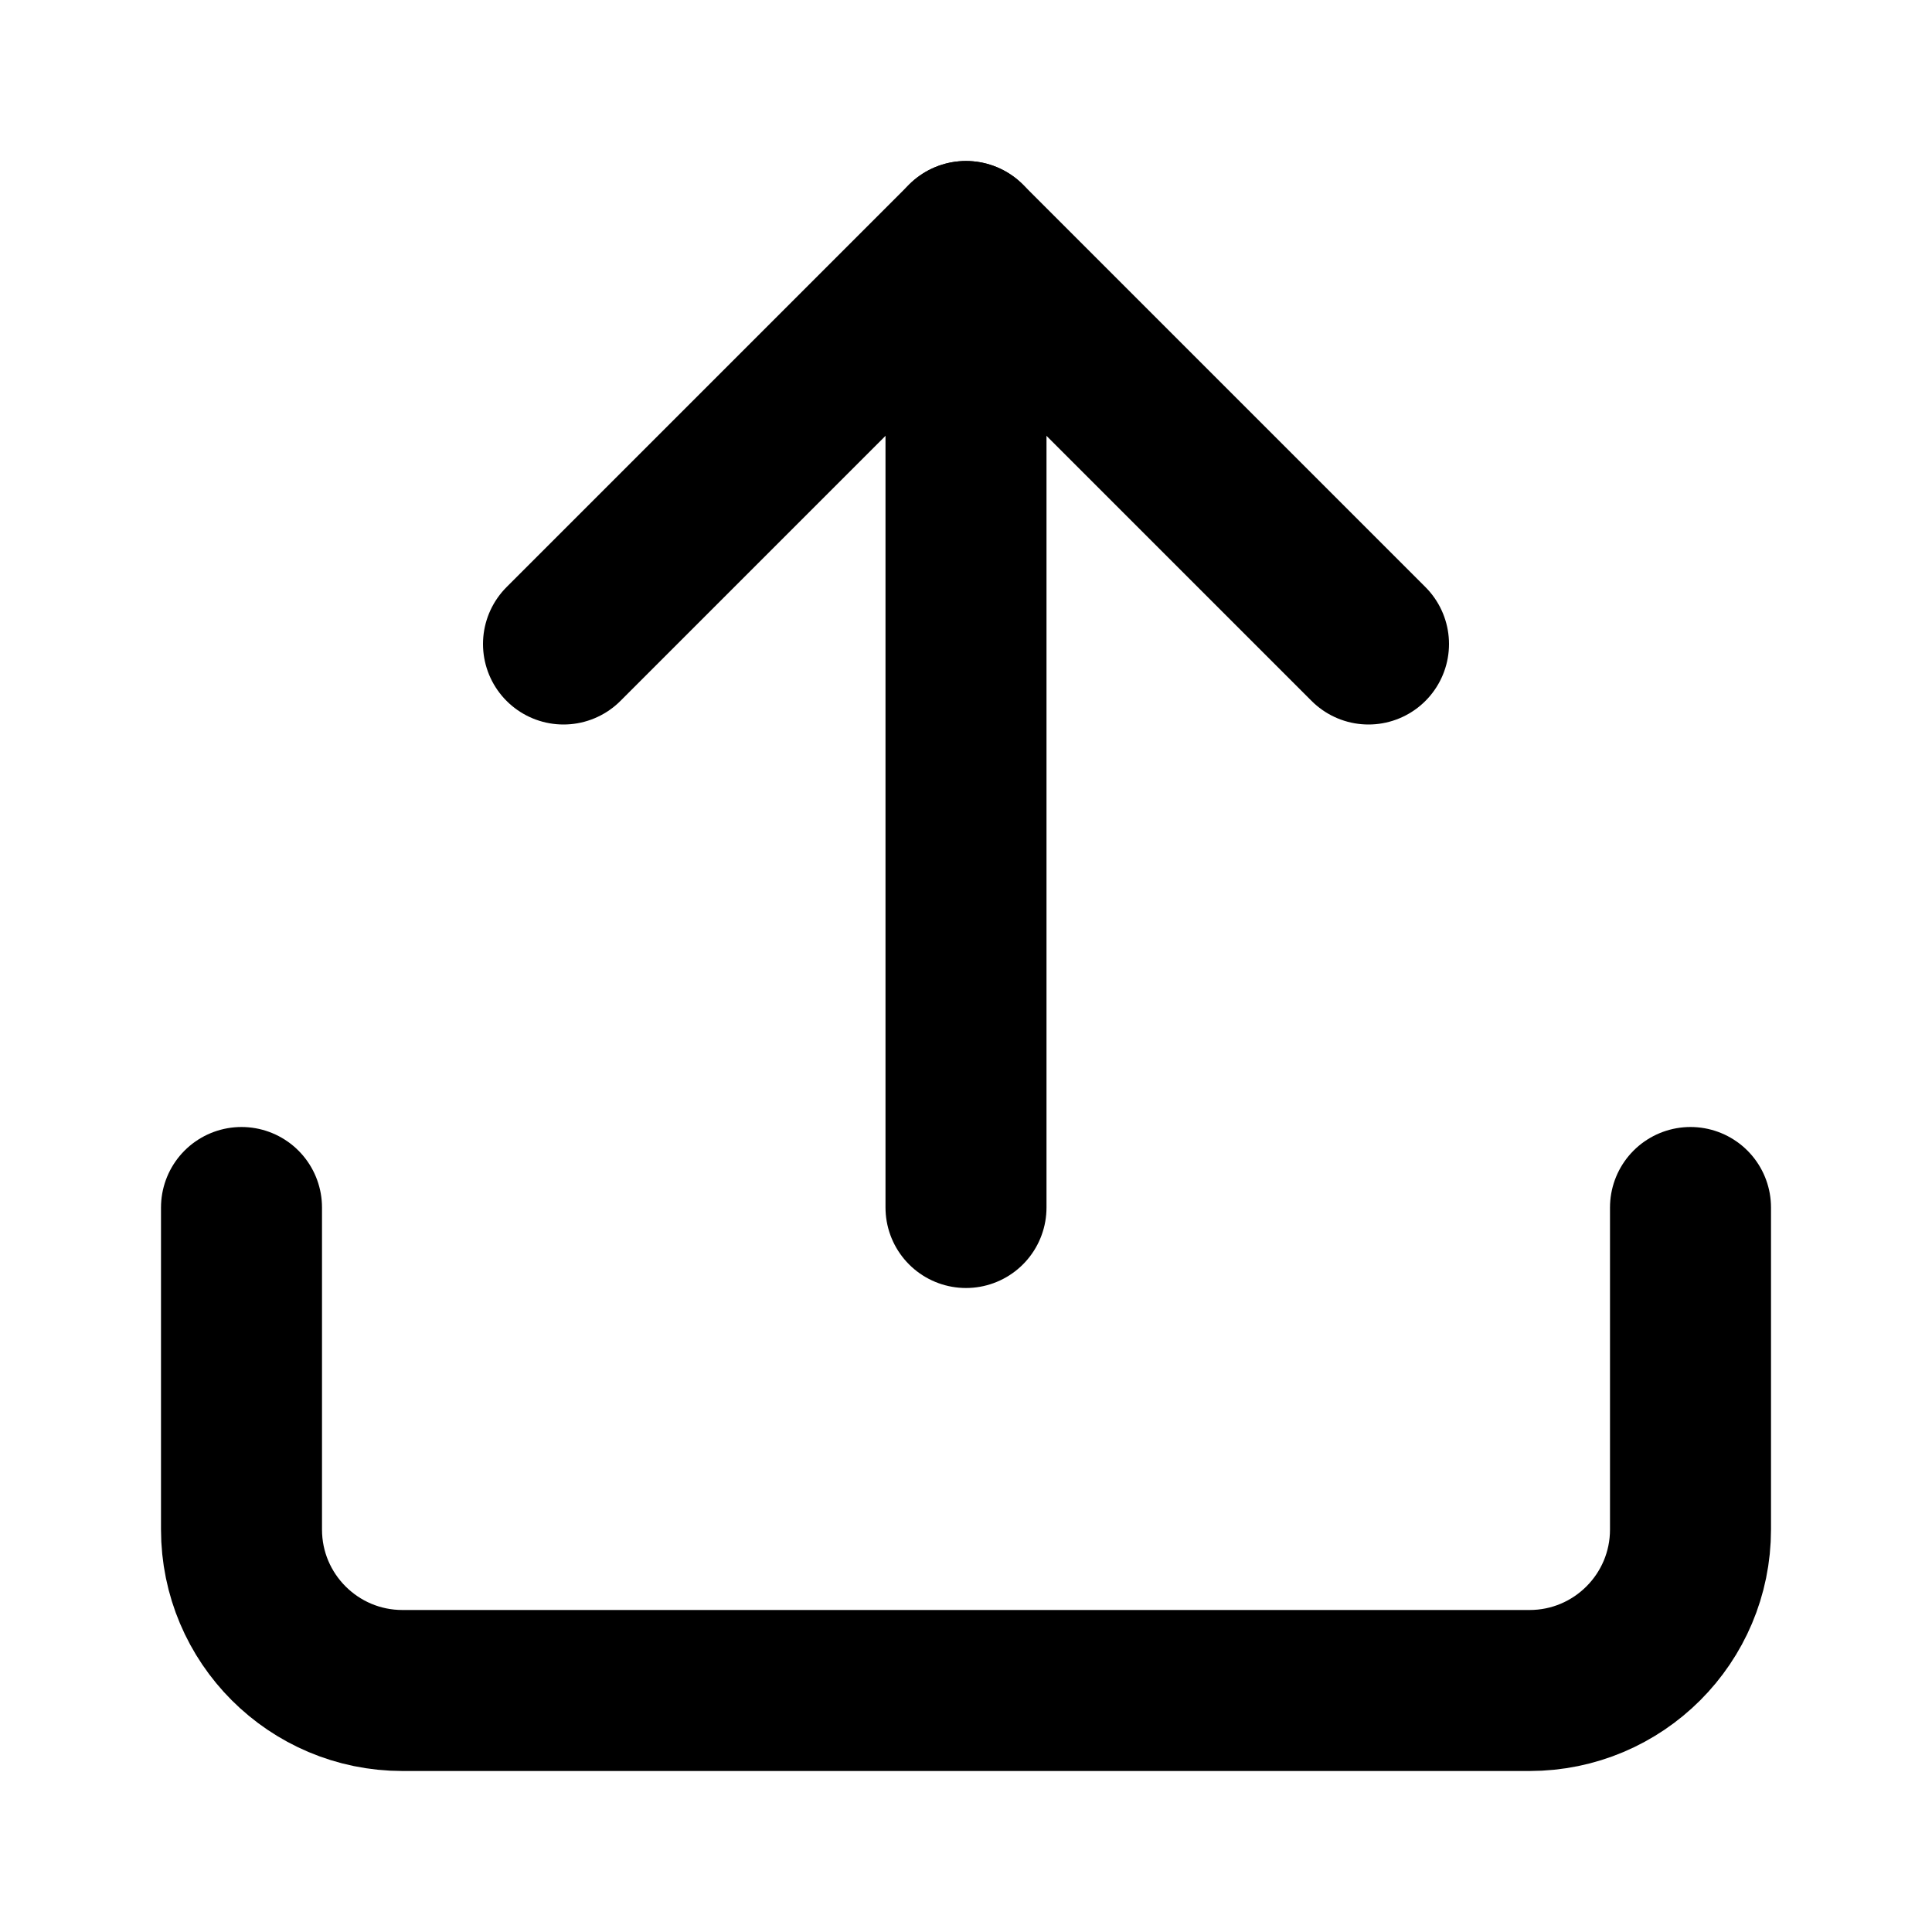
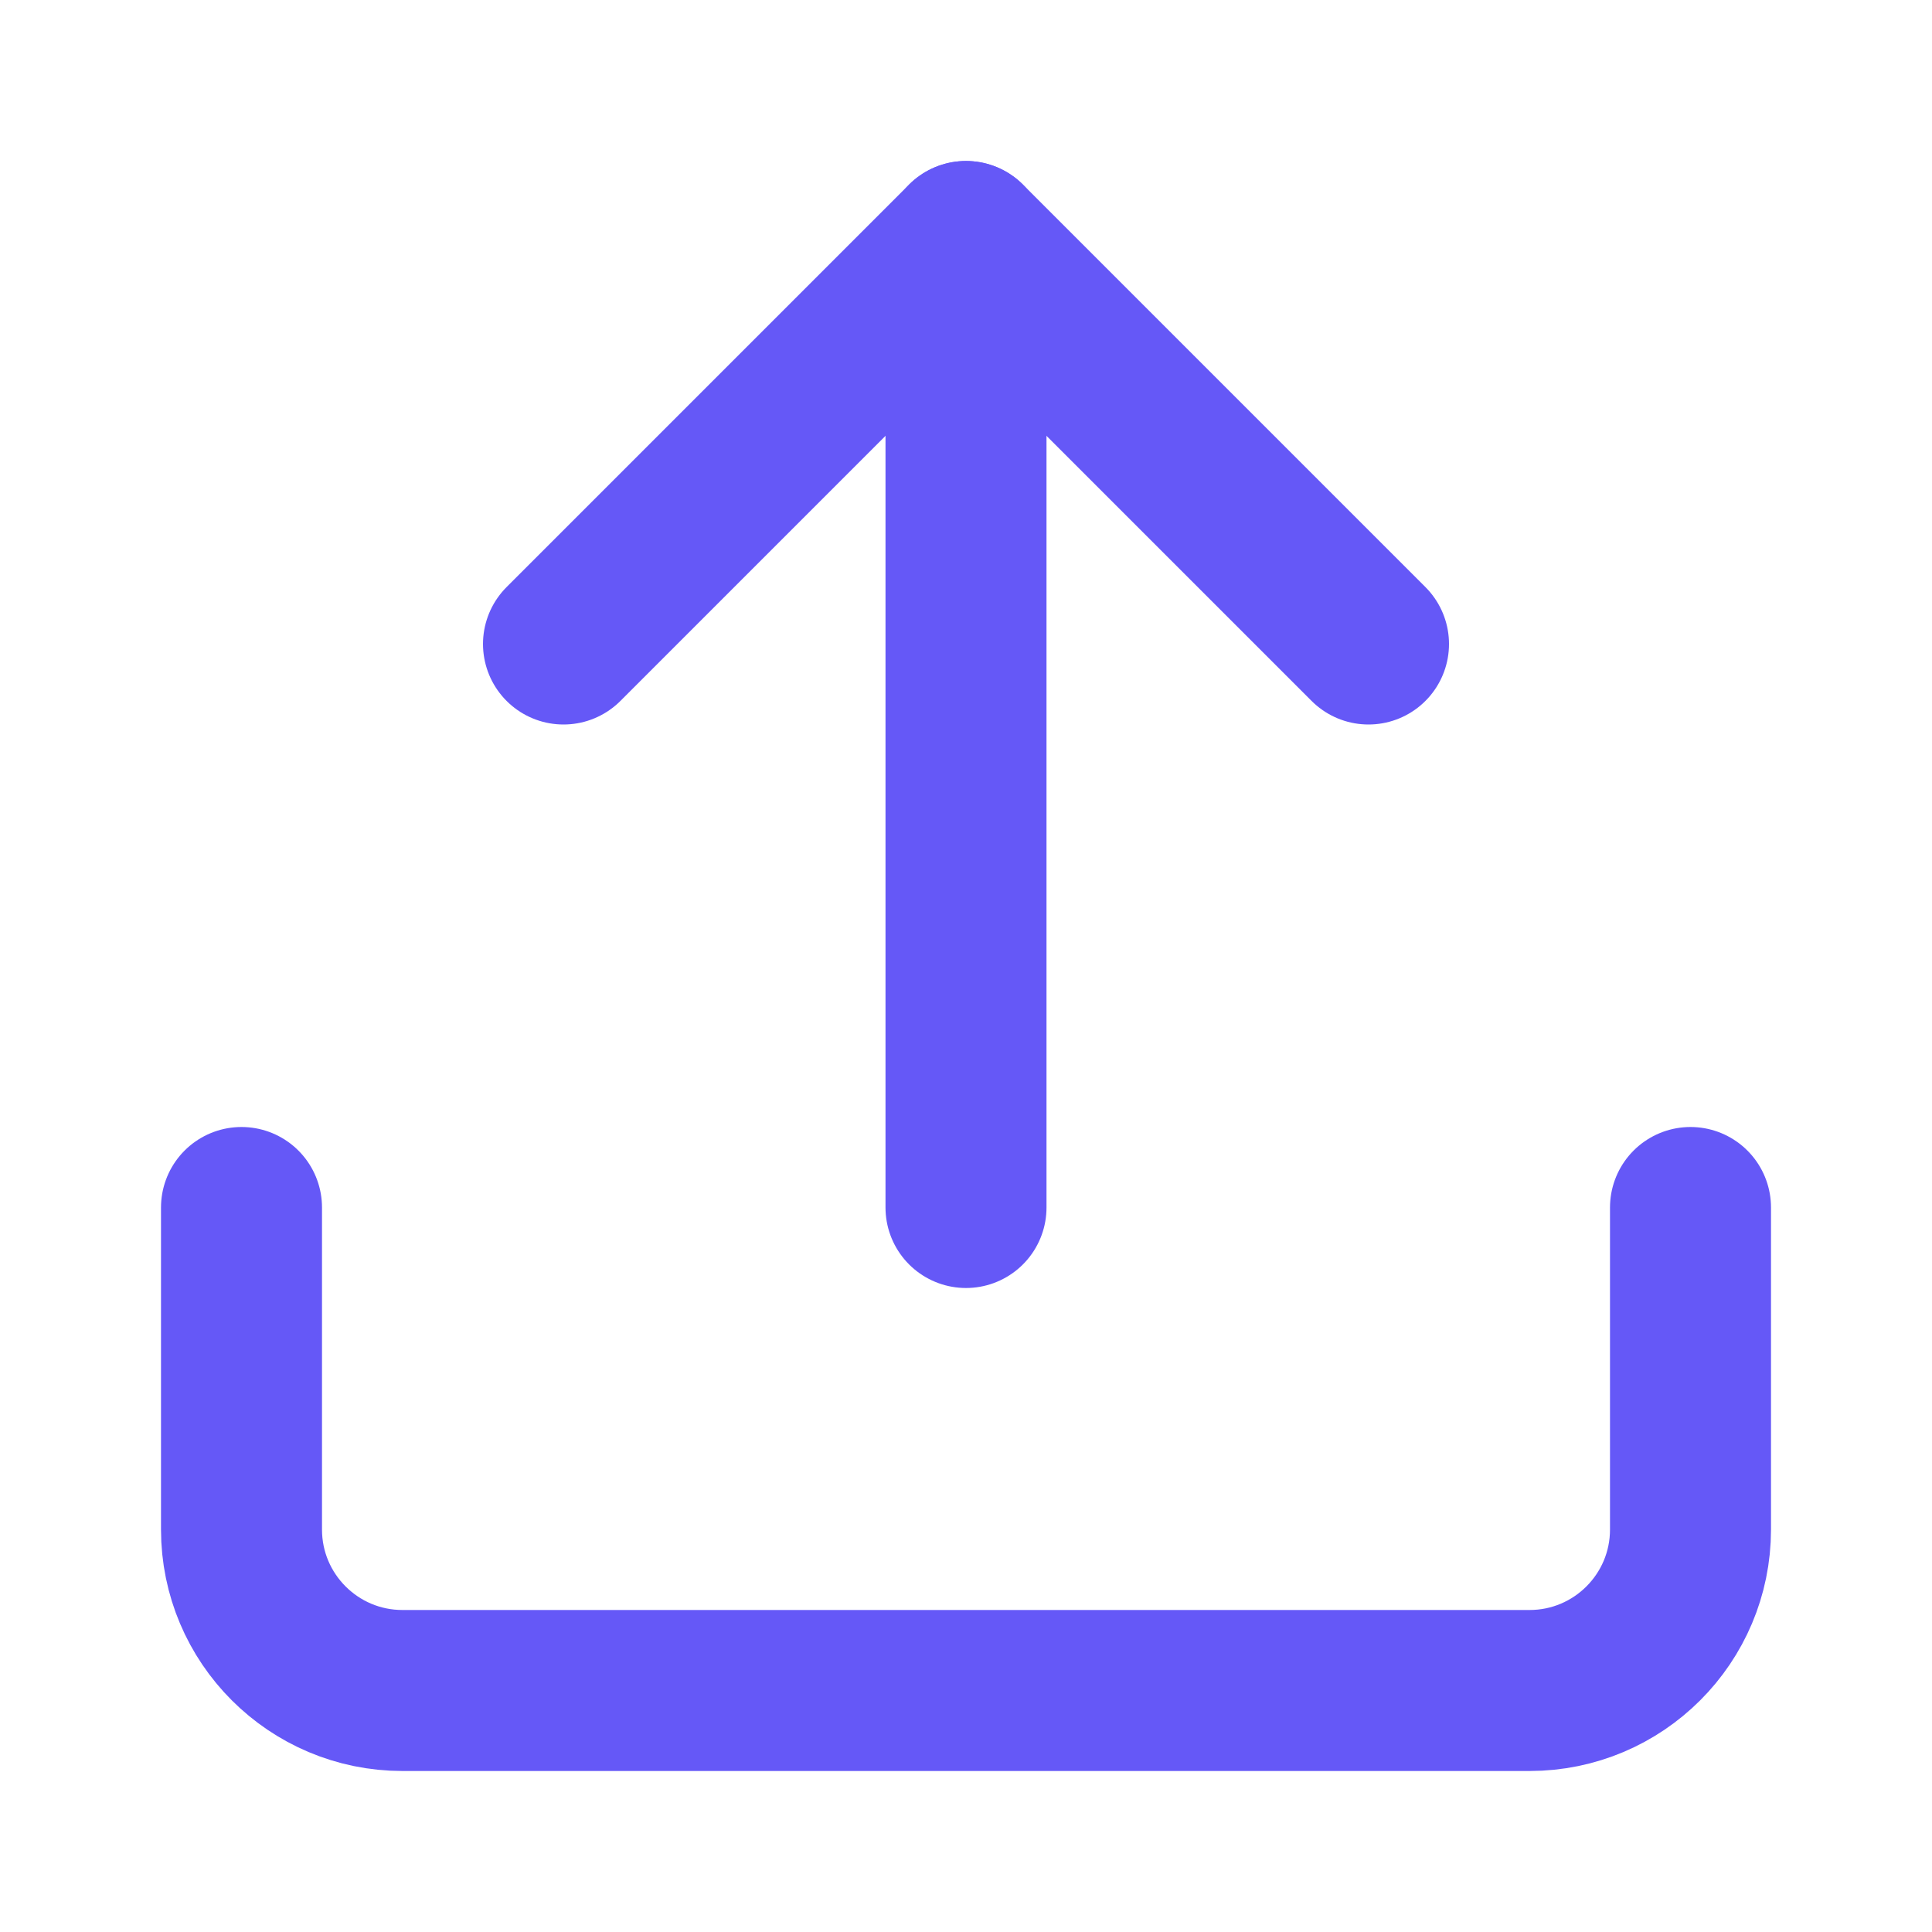
- <svg xmlns="http://www.w3.org/2000/svg" width="24" height="24" viewBox="0 0 24 24" fill="none" stroke="currentColor" stroke-width="2" stroke-linecap="round" stroke-linejoin="round">
+ <svg xmlns="http://www.w3.org/2000/svg" width="24" height="24" viewBox="0 0 24 24" fill="none" stroke="#6558f7" stroke-width="2" stroke-linecap="round" stroke-linejoin="round">
  <path d="M21 15v4a2 2 0 0 1-2 2H5a2 2 0 0 1-2-2v-4" />
  <polyline points="17 8 12 3 7 8" />
  <line x1="12" y1="3" x2="12" y2="15" />
</svg>
